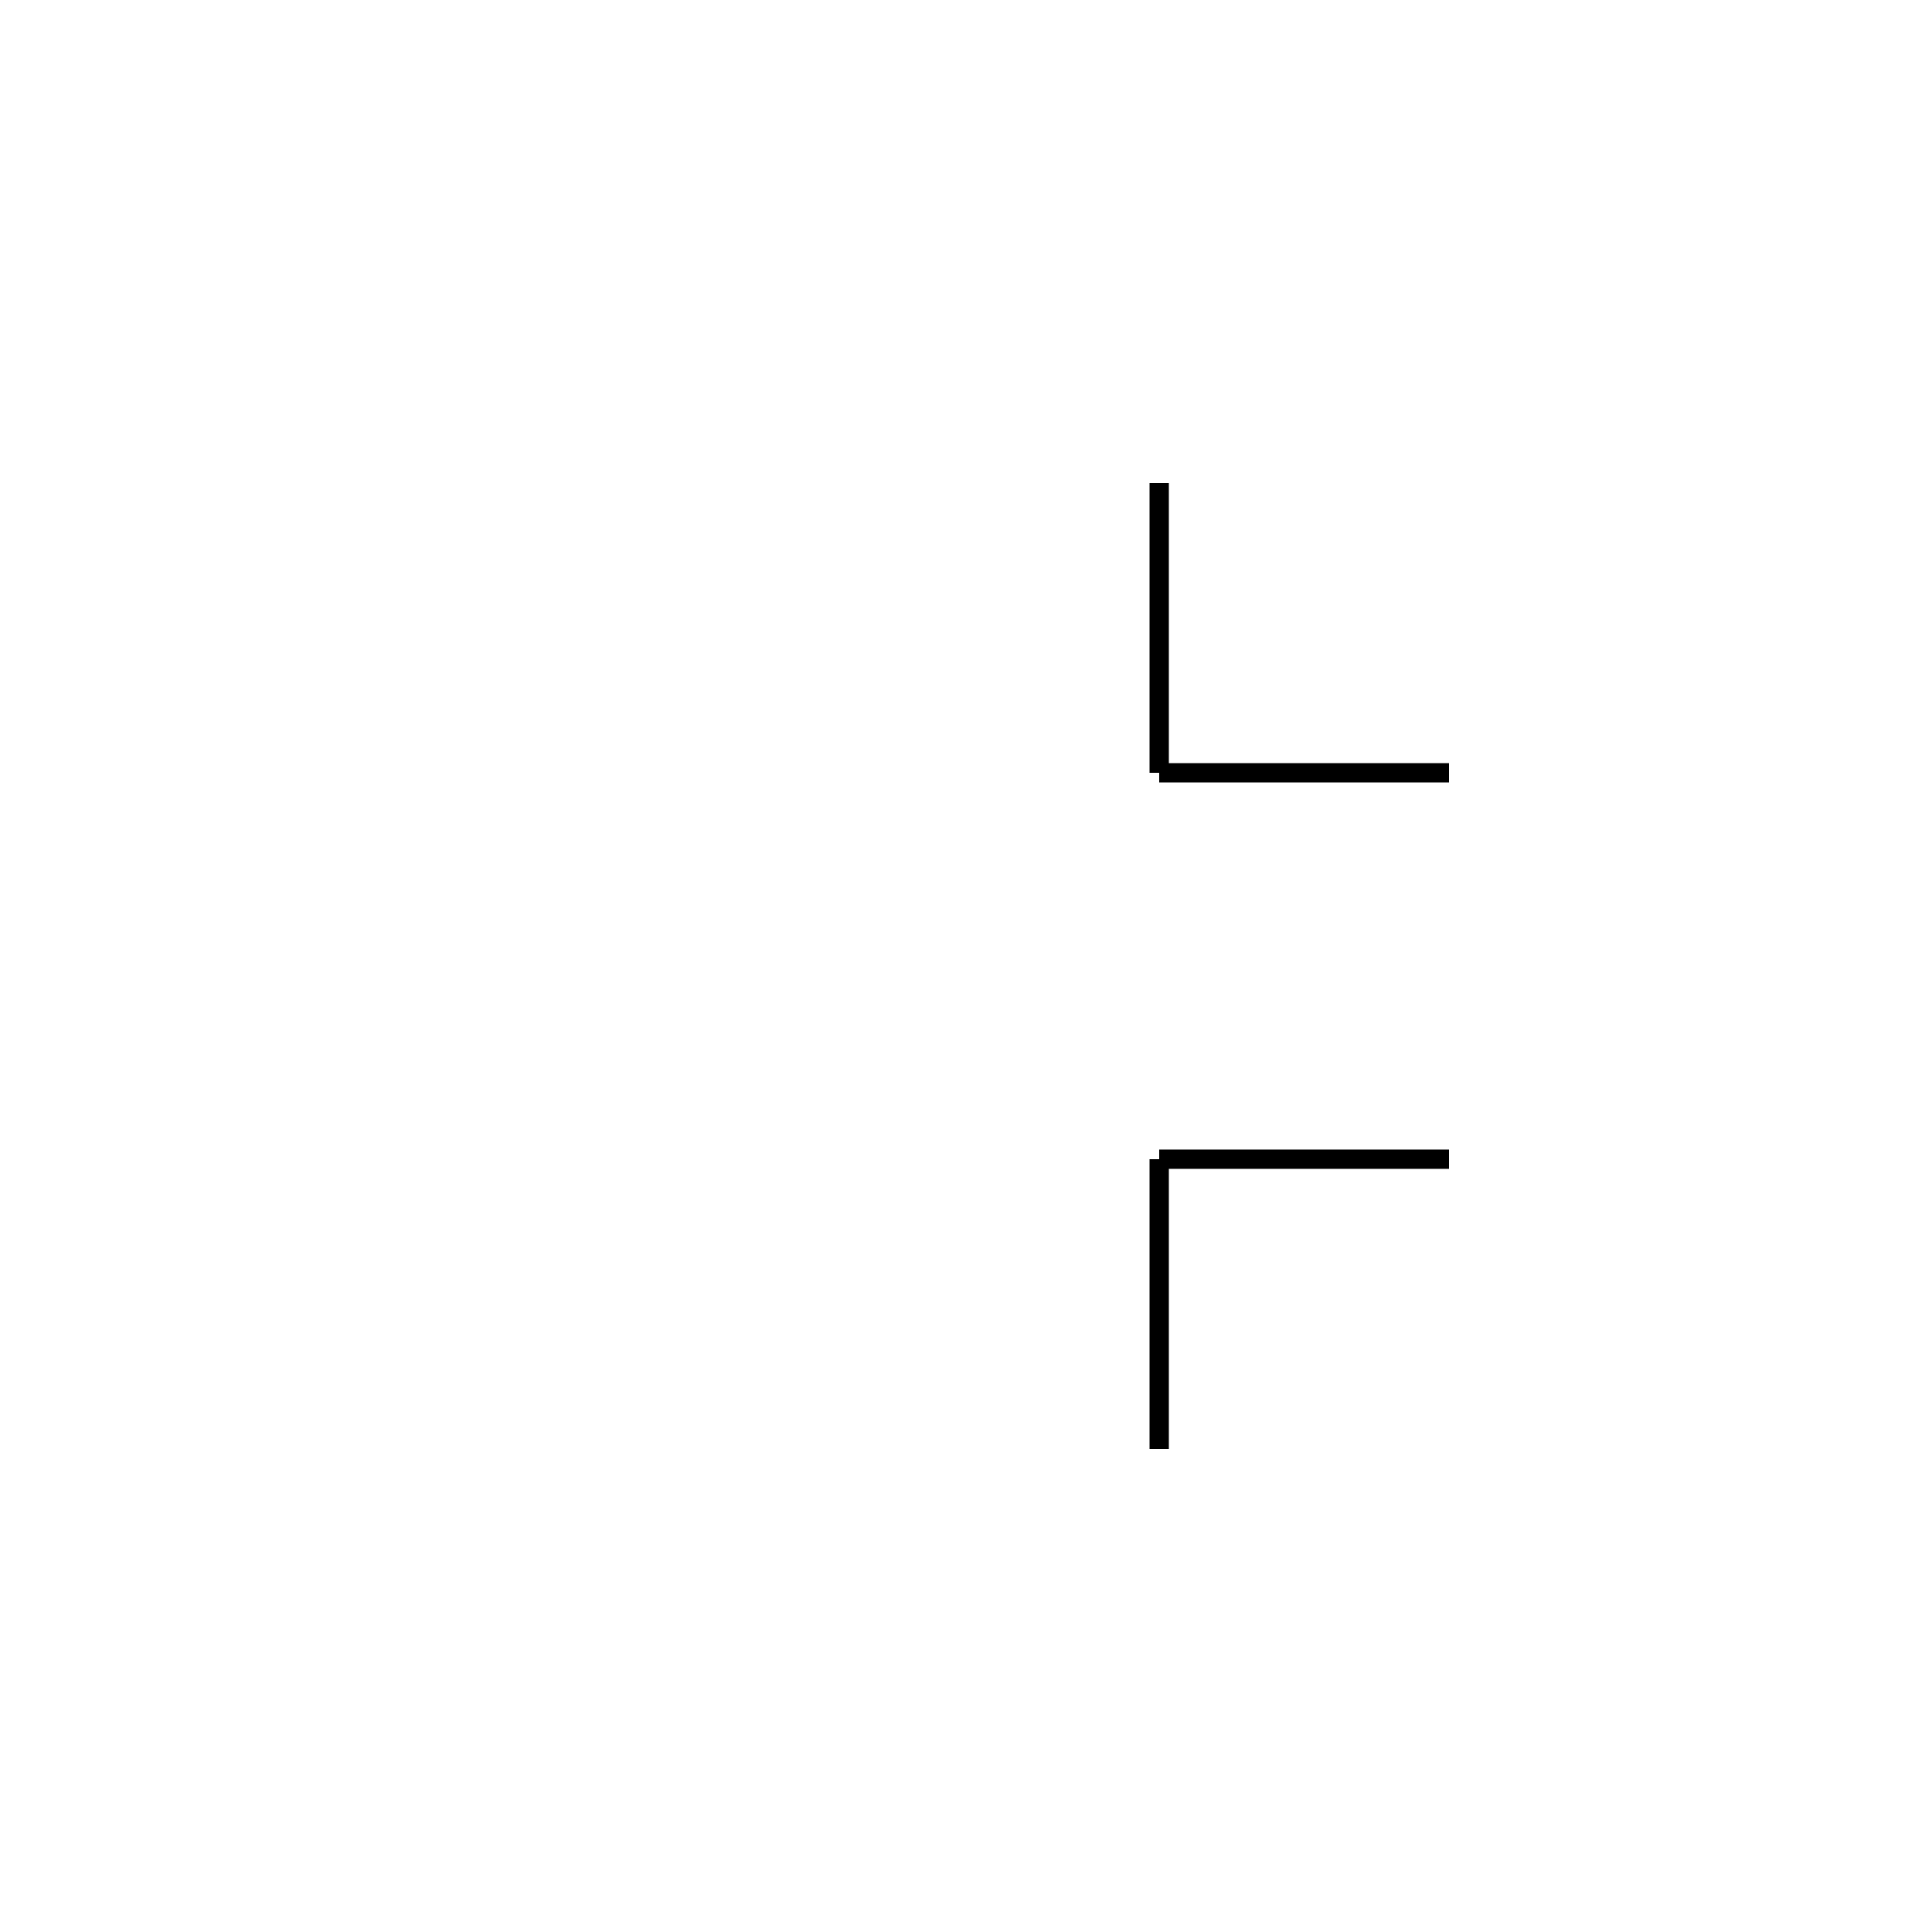
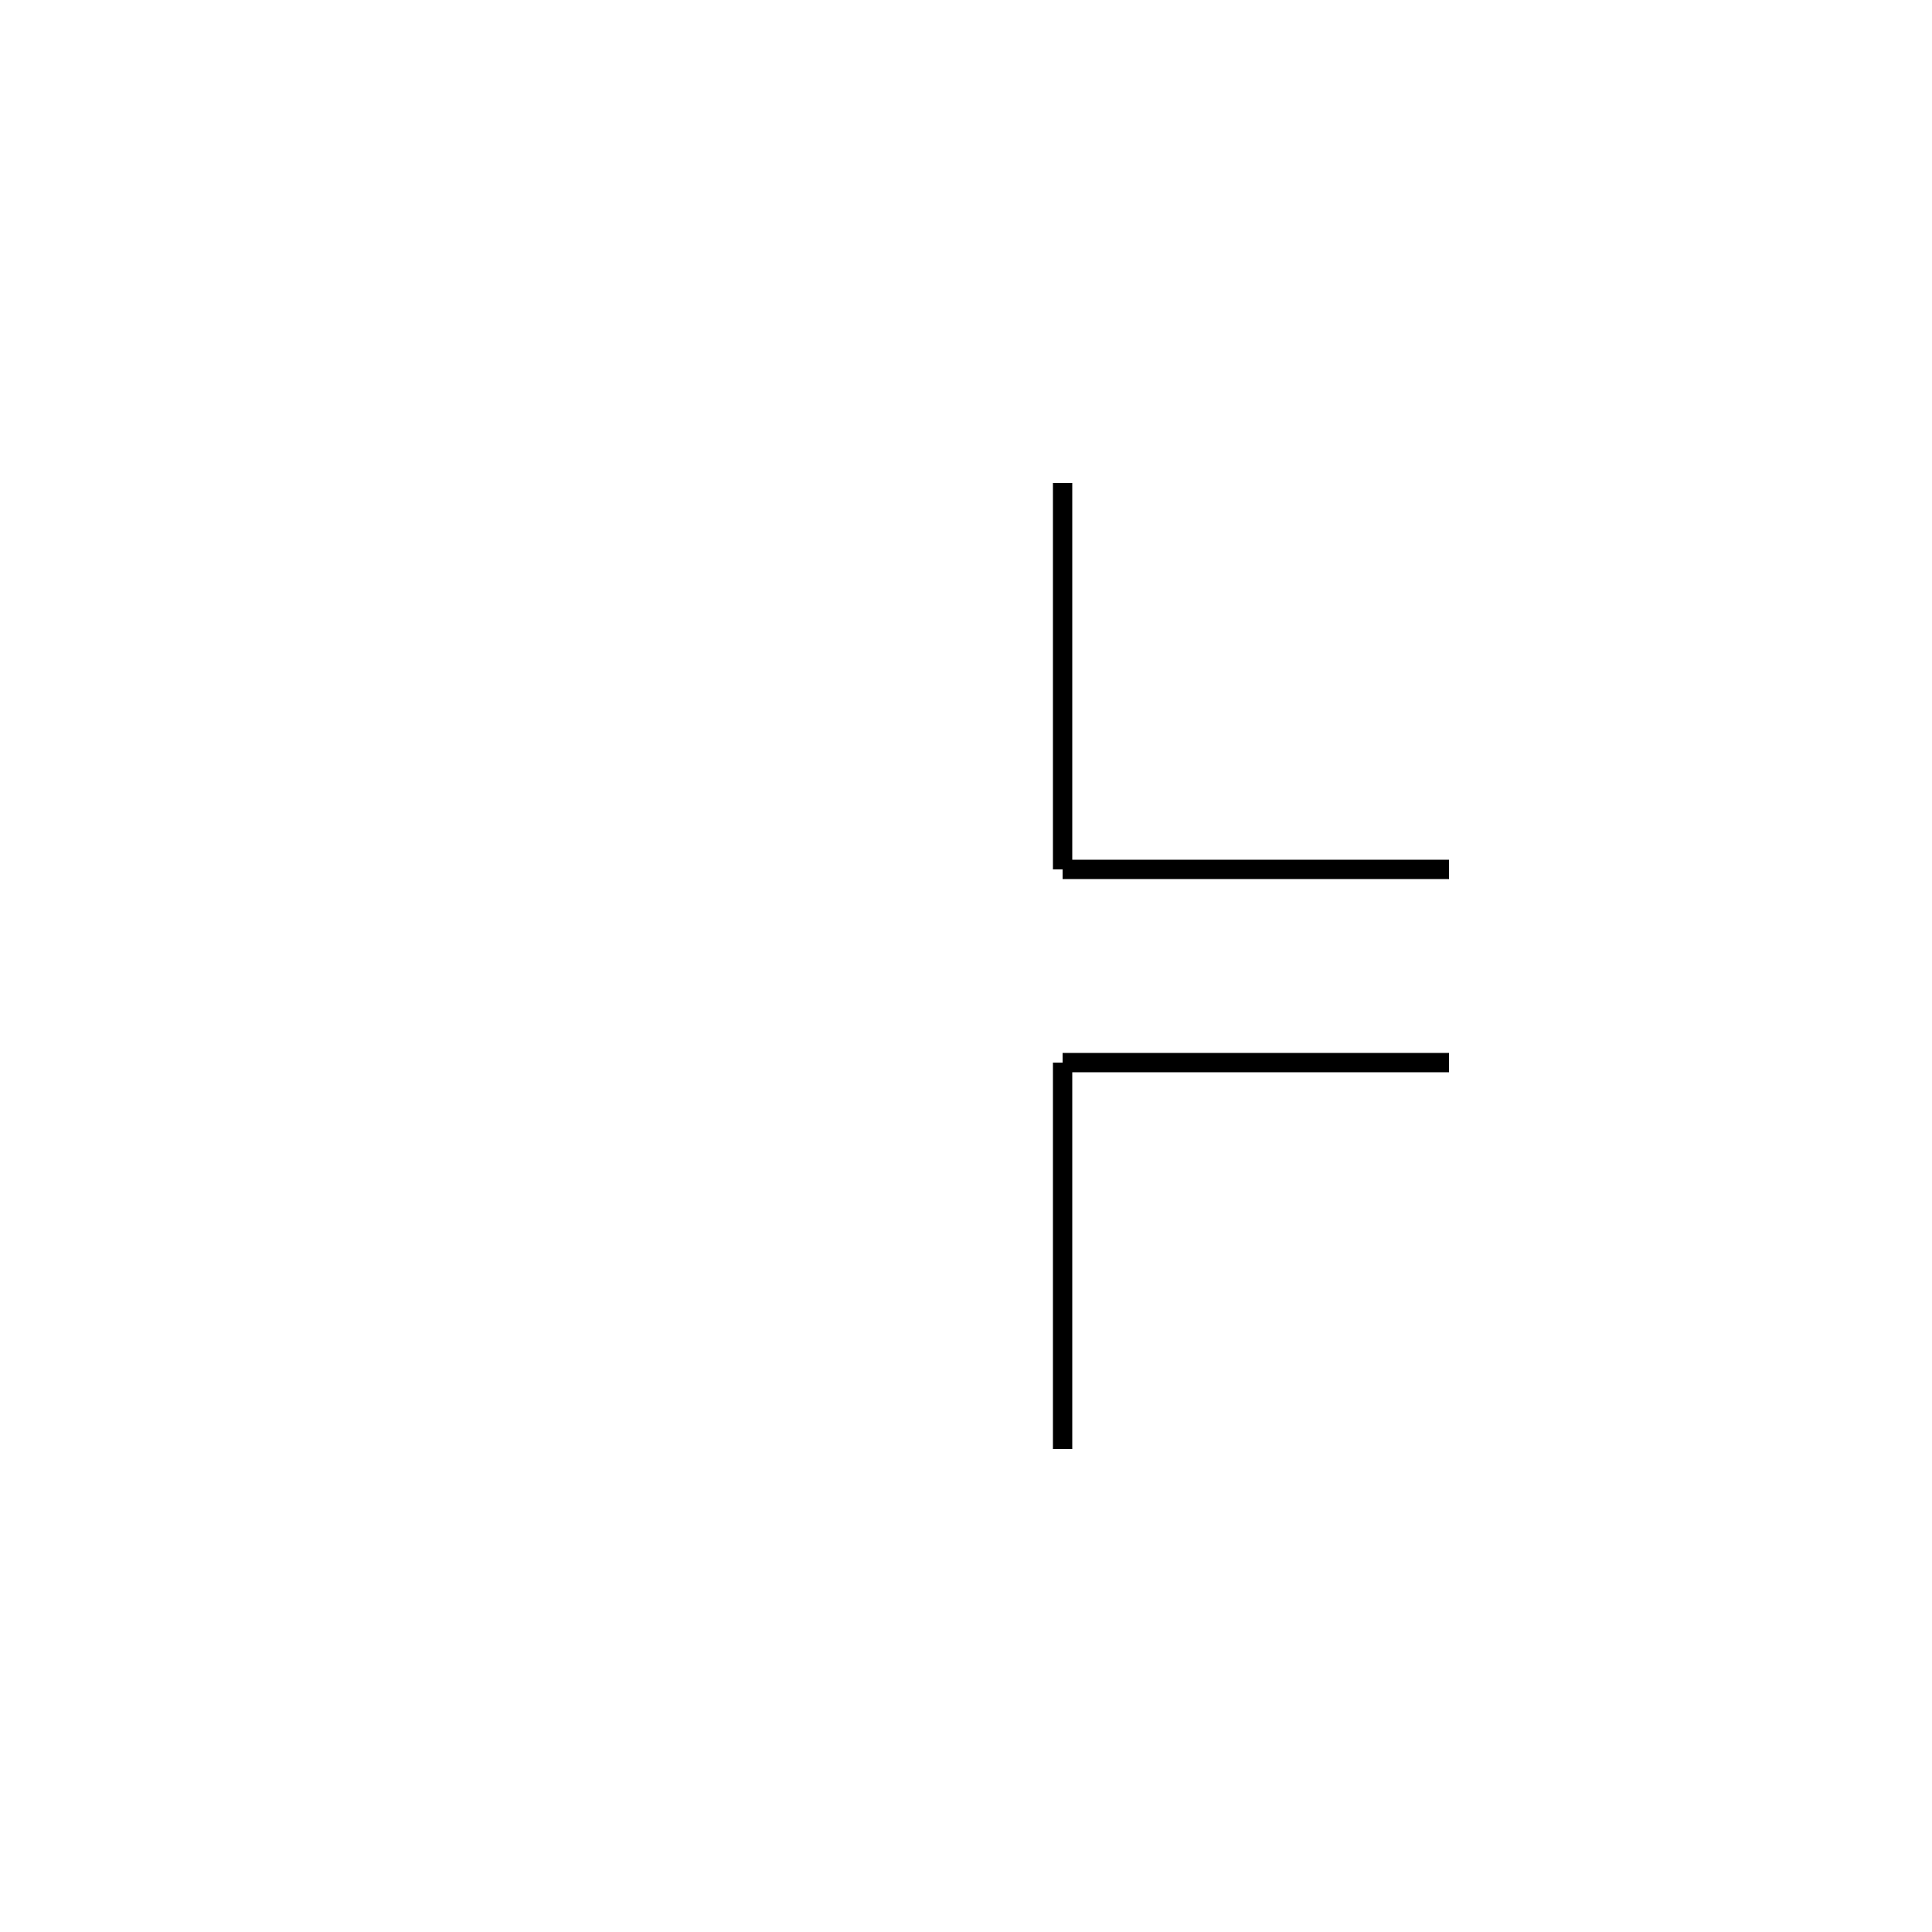
<svg xmlns="http://www.w3.org/2000/svg" viewBox="0 0 100 100">
-   <line x1="75" y1="40" x2="60" y2="40" stroke="currentColor" />
-   <line x1="60" y1="25" x2="60" y2="40" stroke="currentColor" />
-   <line x1="75" y1="60" x2="60" y2="60" stroke="currentColor" />
-   <line x1="60" y1="75" x2="60" y2="60" stroke="currentColor" />
+   <line x1="75" y1="45" x2="55" y2="45" stroke="currentColor" />
+   <line x1="55" y1="25" x2="55" y2="45" stroke="currentColor" />
+   <line x1="75" y1="55" x2="55" y2="55" stroke="currentColor" />
+   <line x1="55" y1="75" x2="55" y2="55" stroke="currentColor" />
</svg>
